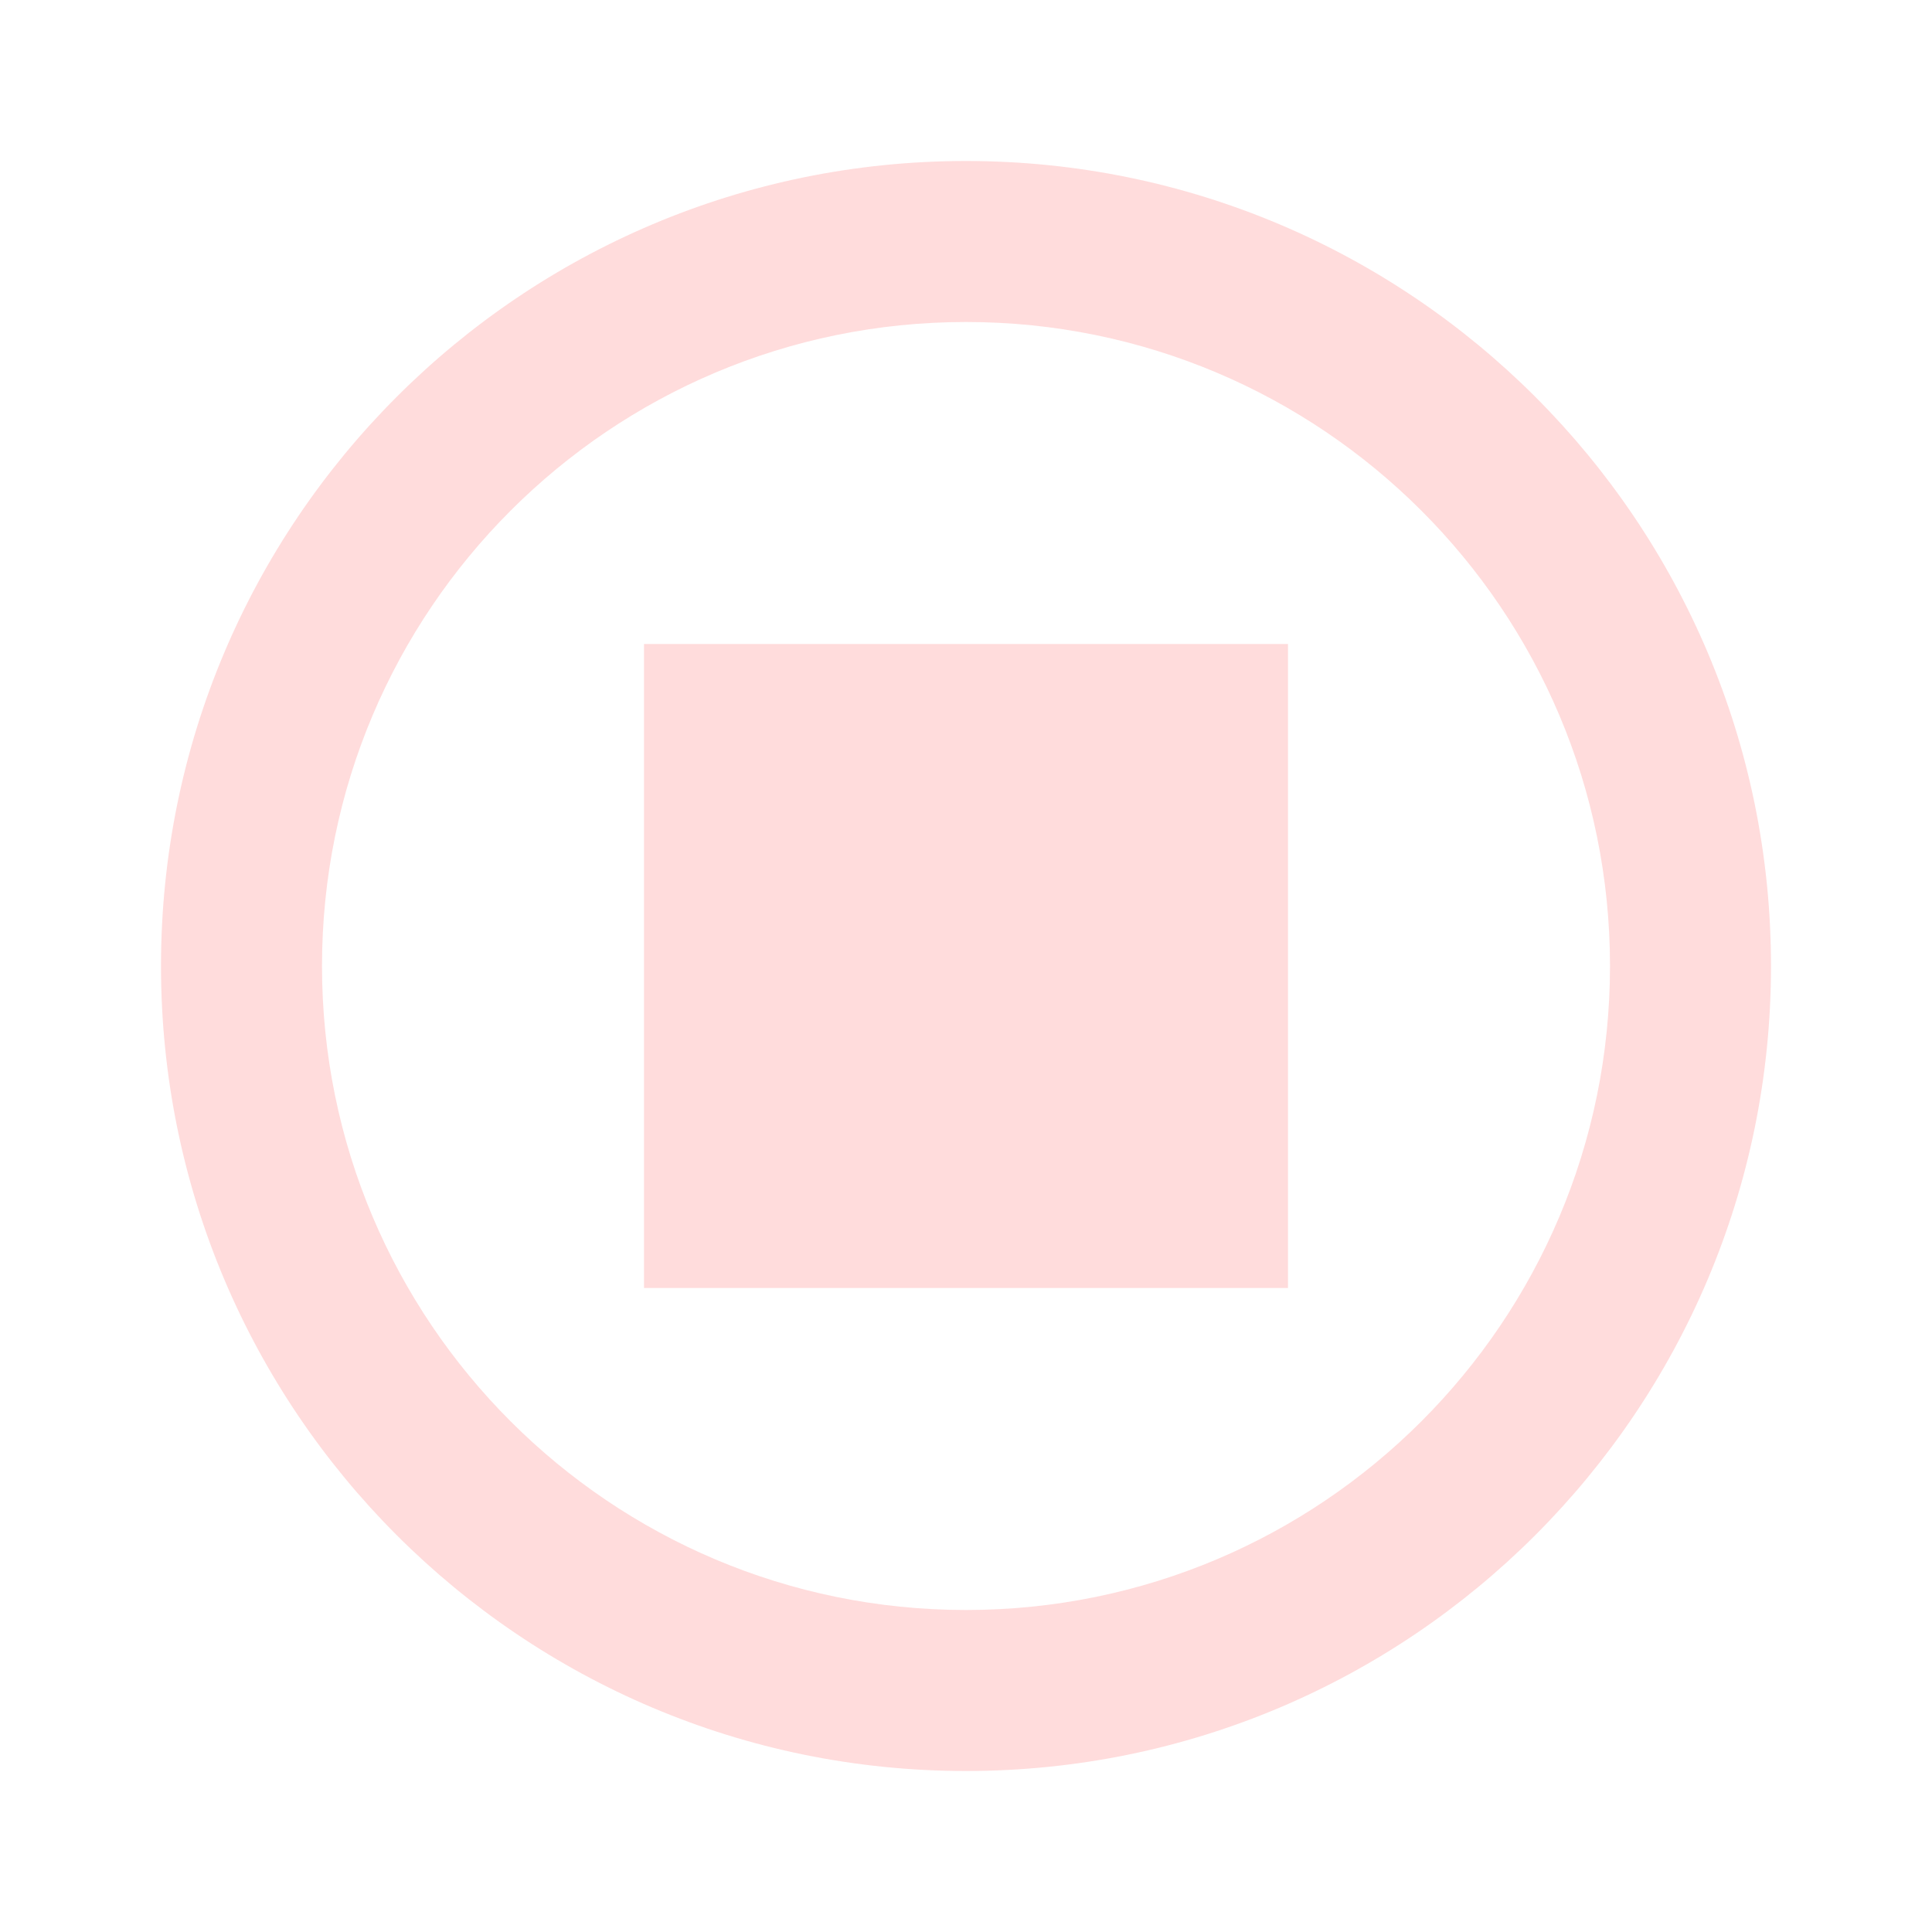
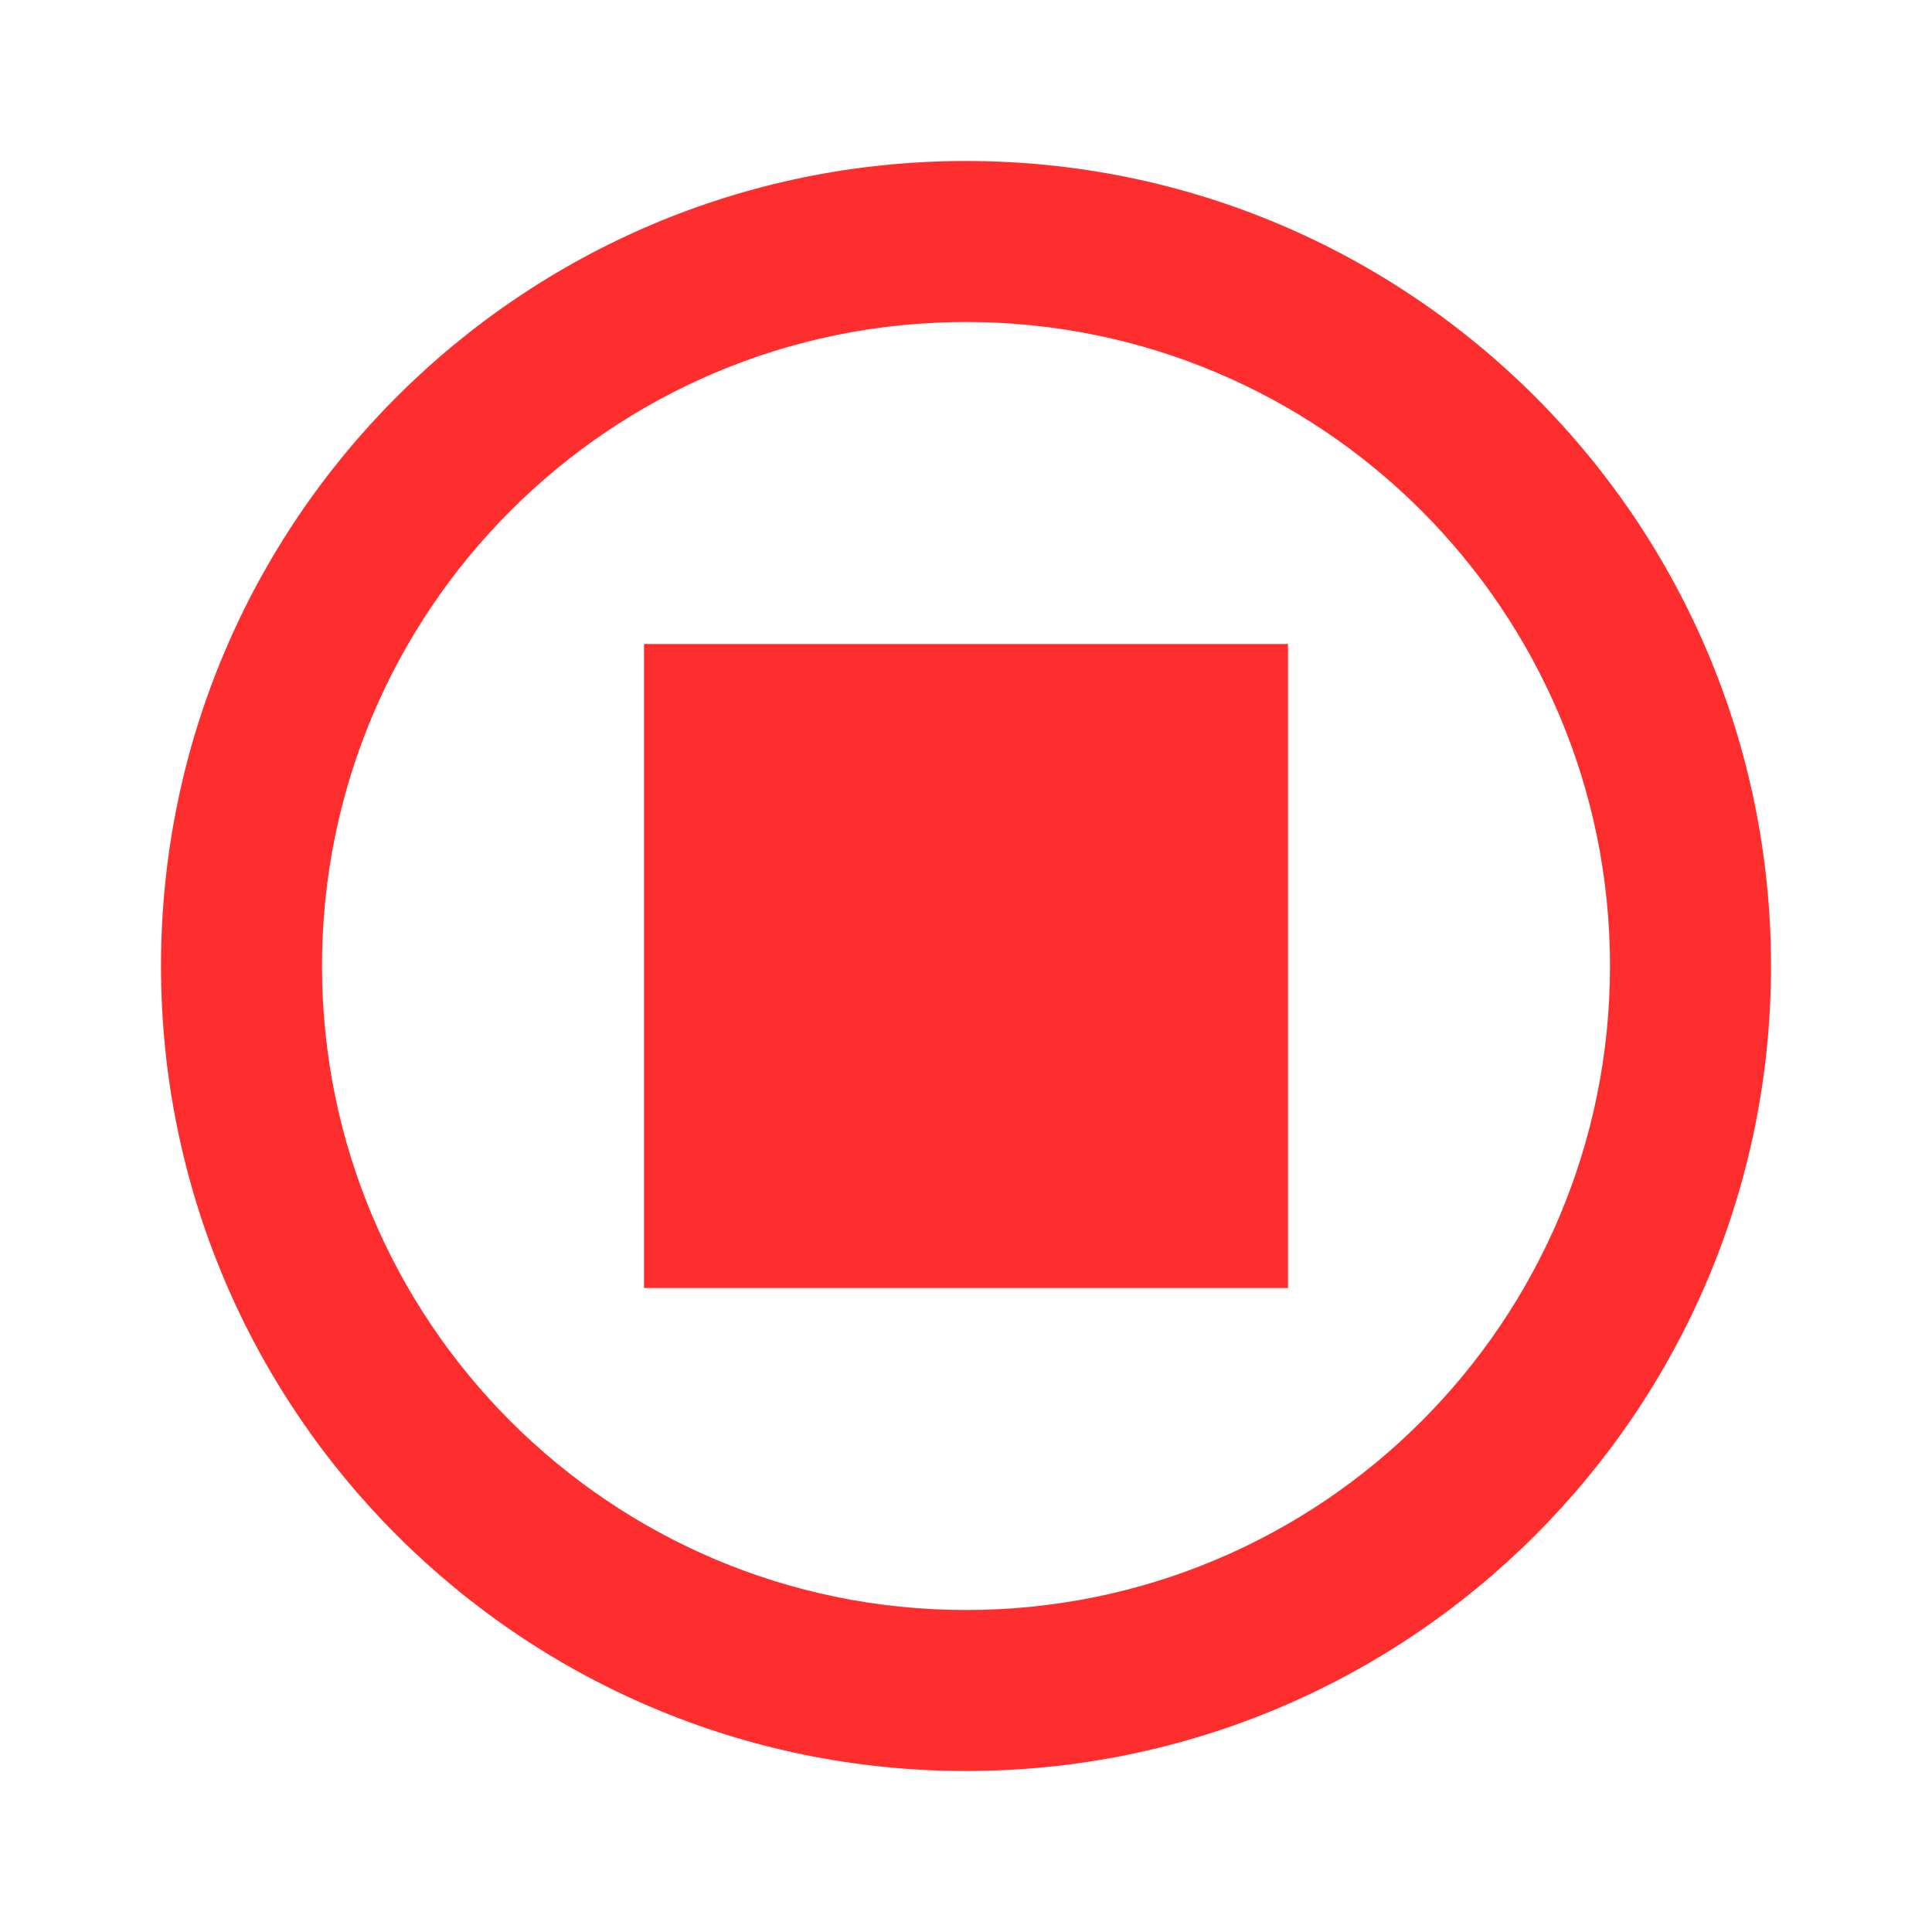
<svg xmlns="http://www.w3.org/2000/svg" width="24" height="24" viewBox="0 0 24 24" fill="none">
-   <path d="M8 8H16V16H8V8Z" fill="#FFDCDC" />
-   <path fill-rule="evenodd" clip-rule="evenodd" d="M12 4C7.582 4 4 7.582 4 12C4 16.418 7.582 20 12 20C16.418 20 20 16.418 20 12C20 7.582 16.418 4 12 4ZM2 12C2 6.477 6.477 2 12 2C17.523 2 22 6.477 22 12C22 17.523 17.523 22 12 22C6.477 22 2 17.523 2 12Z" fill="#FFDCDC" />
+   <path d="M8 8H16V16H8V8Z" fill="#FF2E2E" />
+   <path fill-rule="evenodd" clip-rule="evenodd" d="M12 4C7.582 4 4 7.582 4 12C4 16.418 7.582 20 12 20C16.418 20 20 16.418 20 12C20 7.582 16.418 4 12 4ZM2 12C2 6.477 6.477 2 12 2C17.523 2 22 6.477 22 12C22 17.523 17.523 22 12 22C6.477 22 2 17.523 2 12Z" fill="#FF2E2E" />
</svg>
